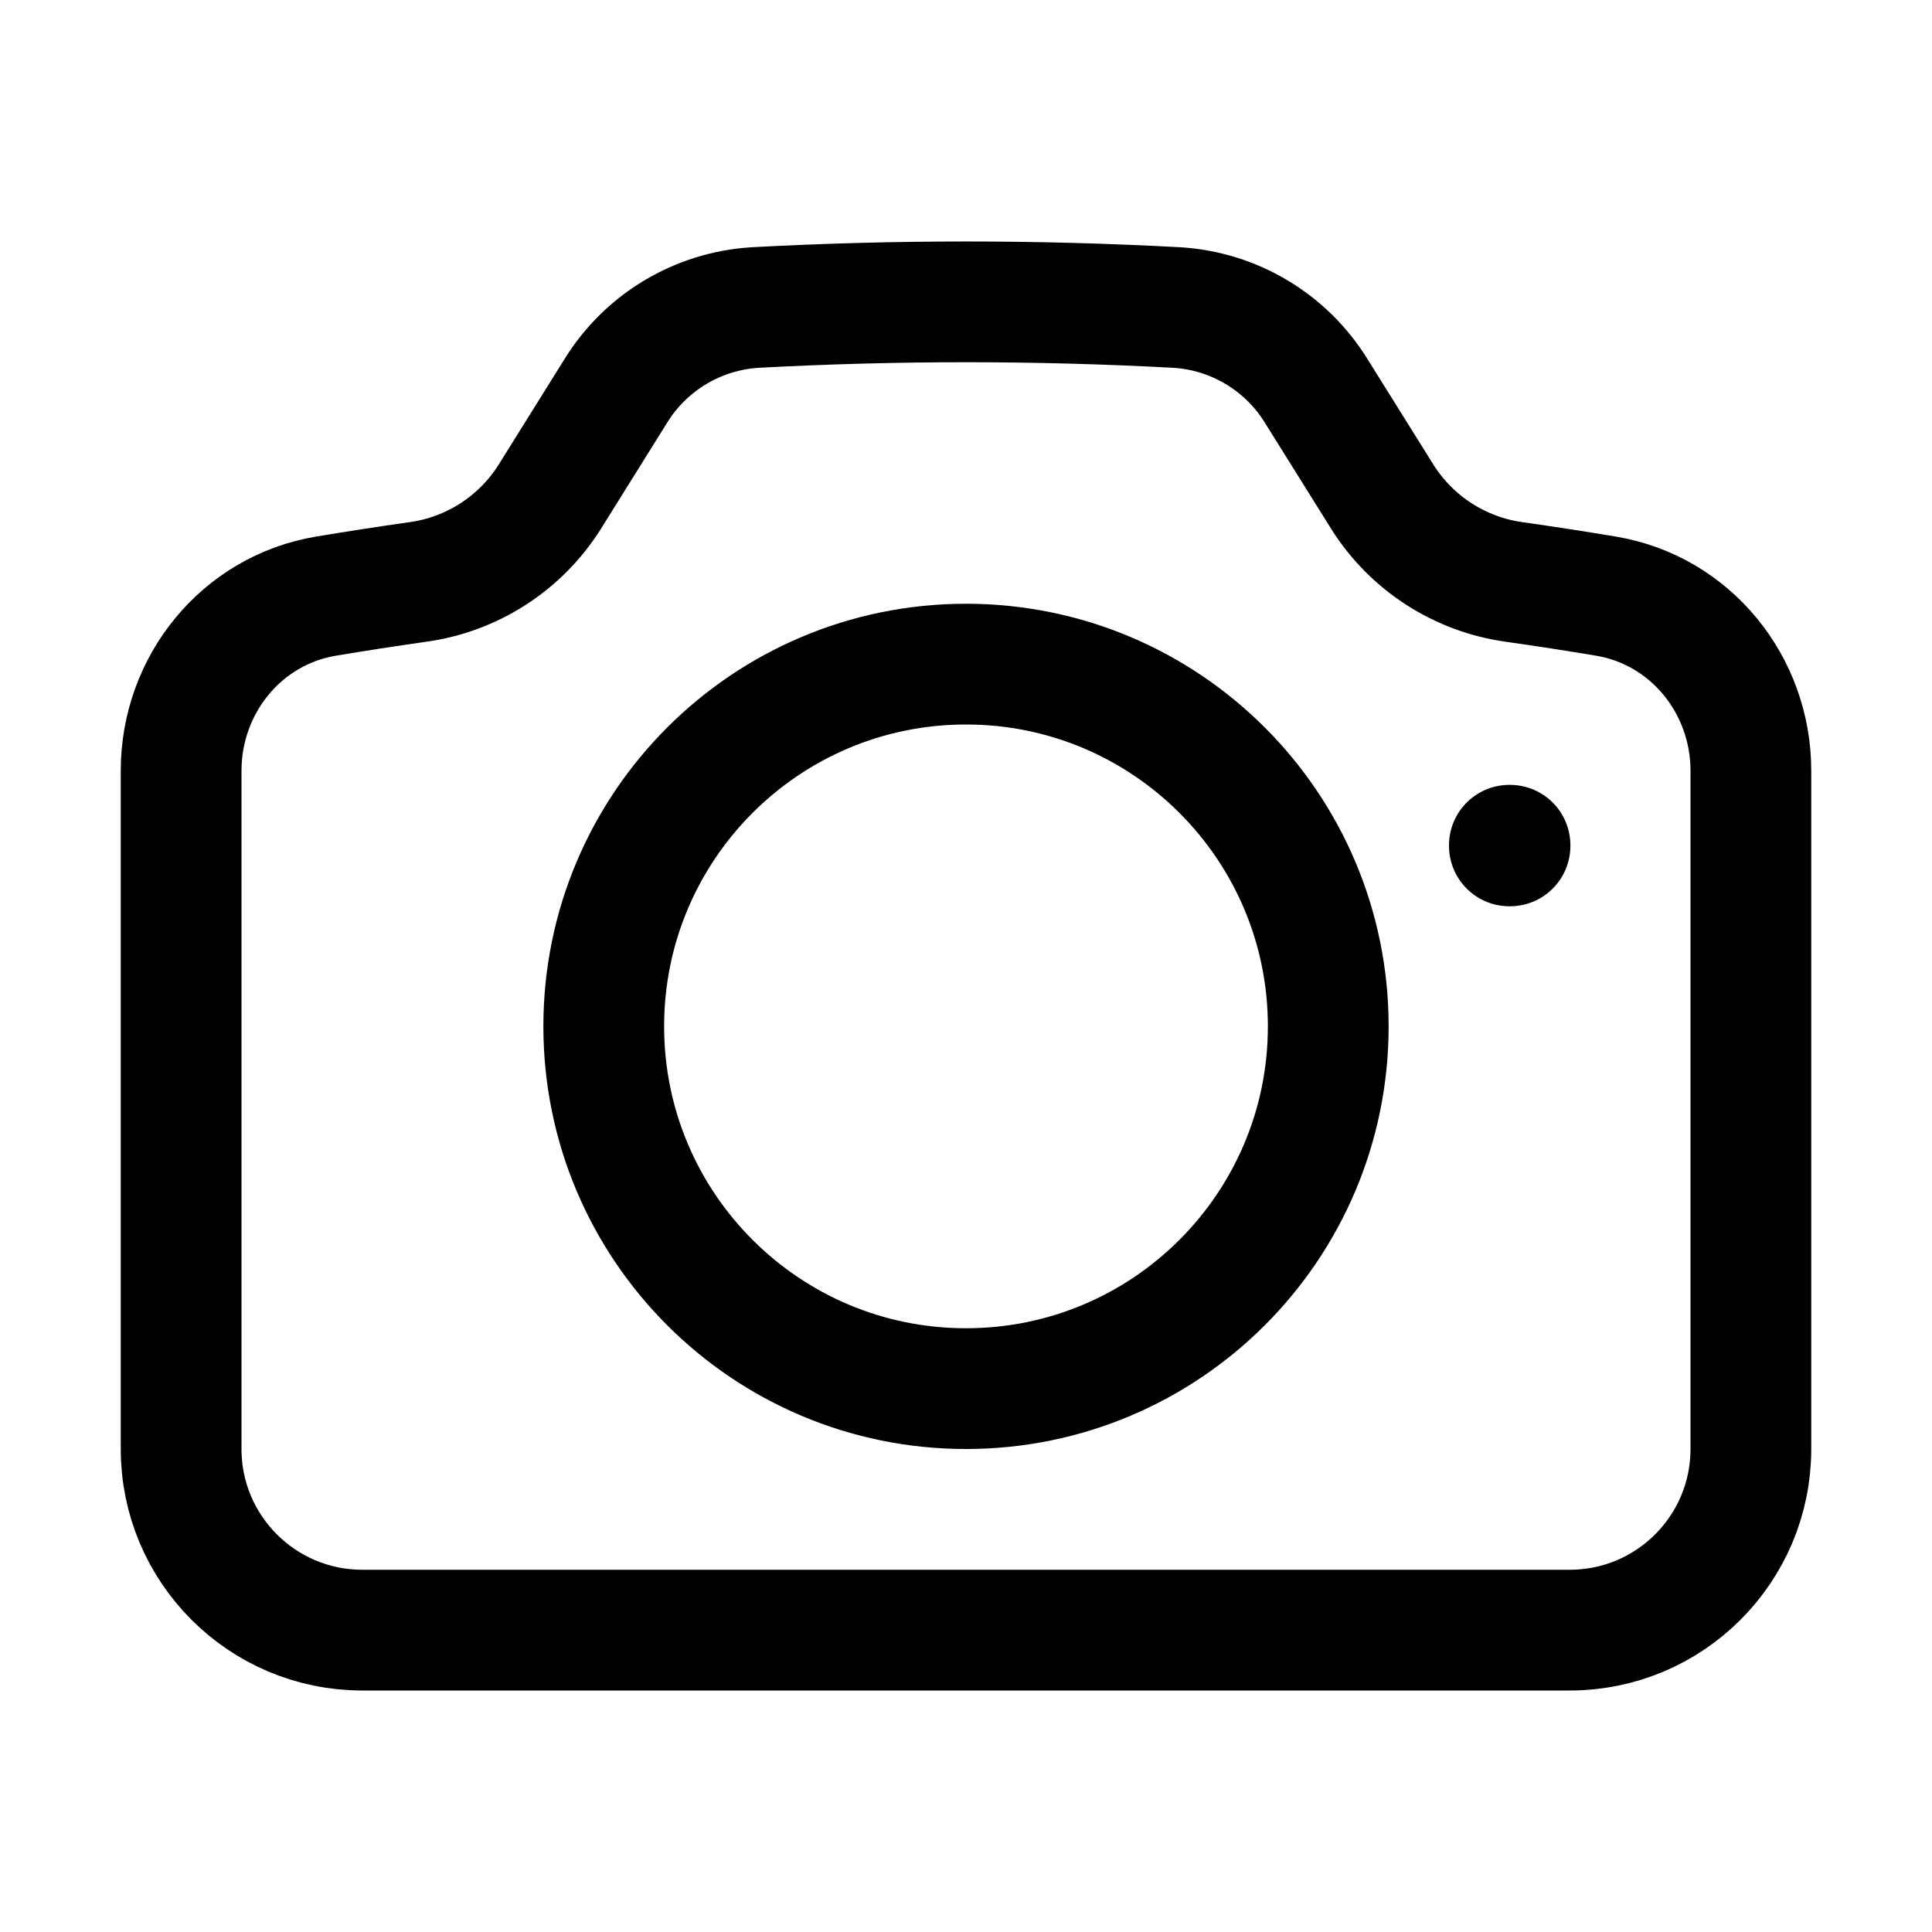
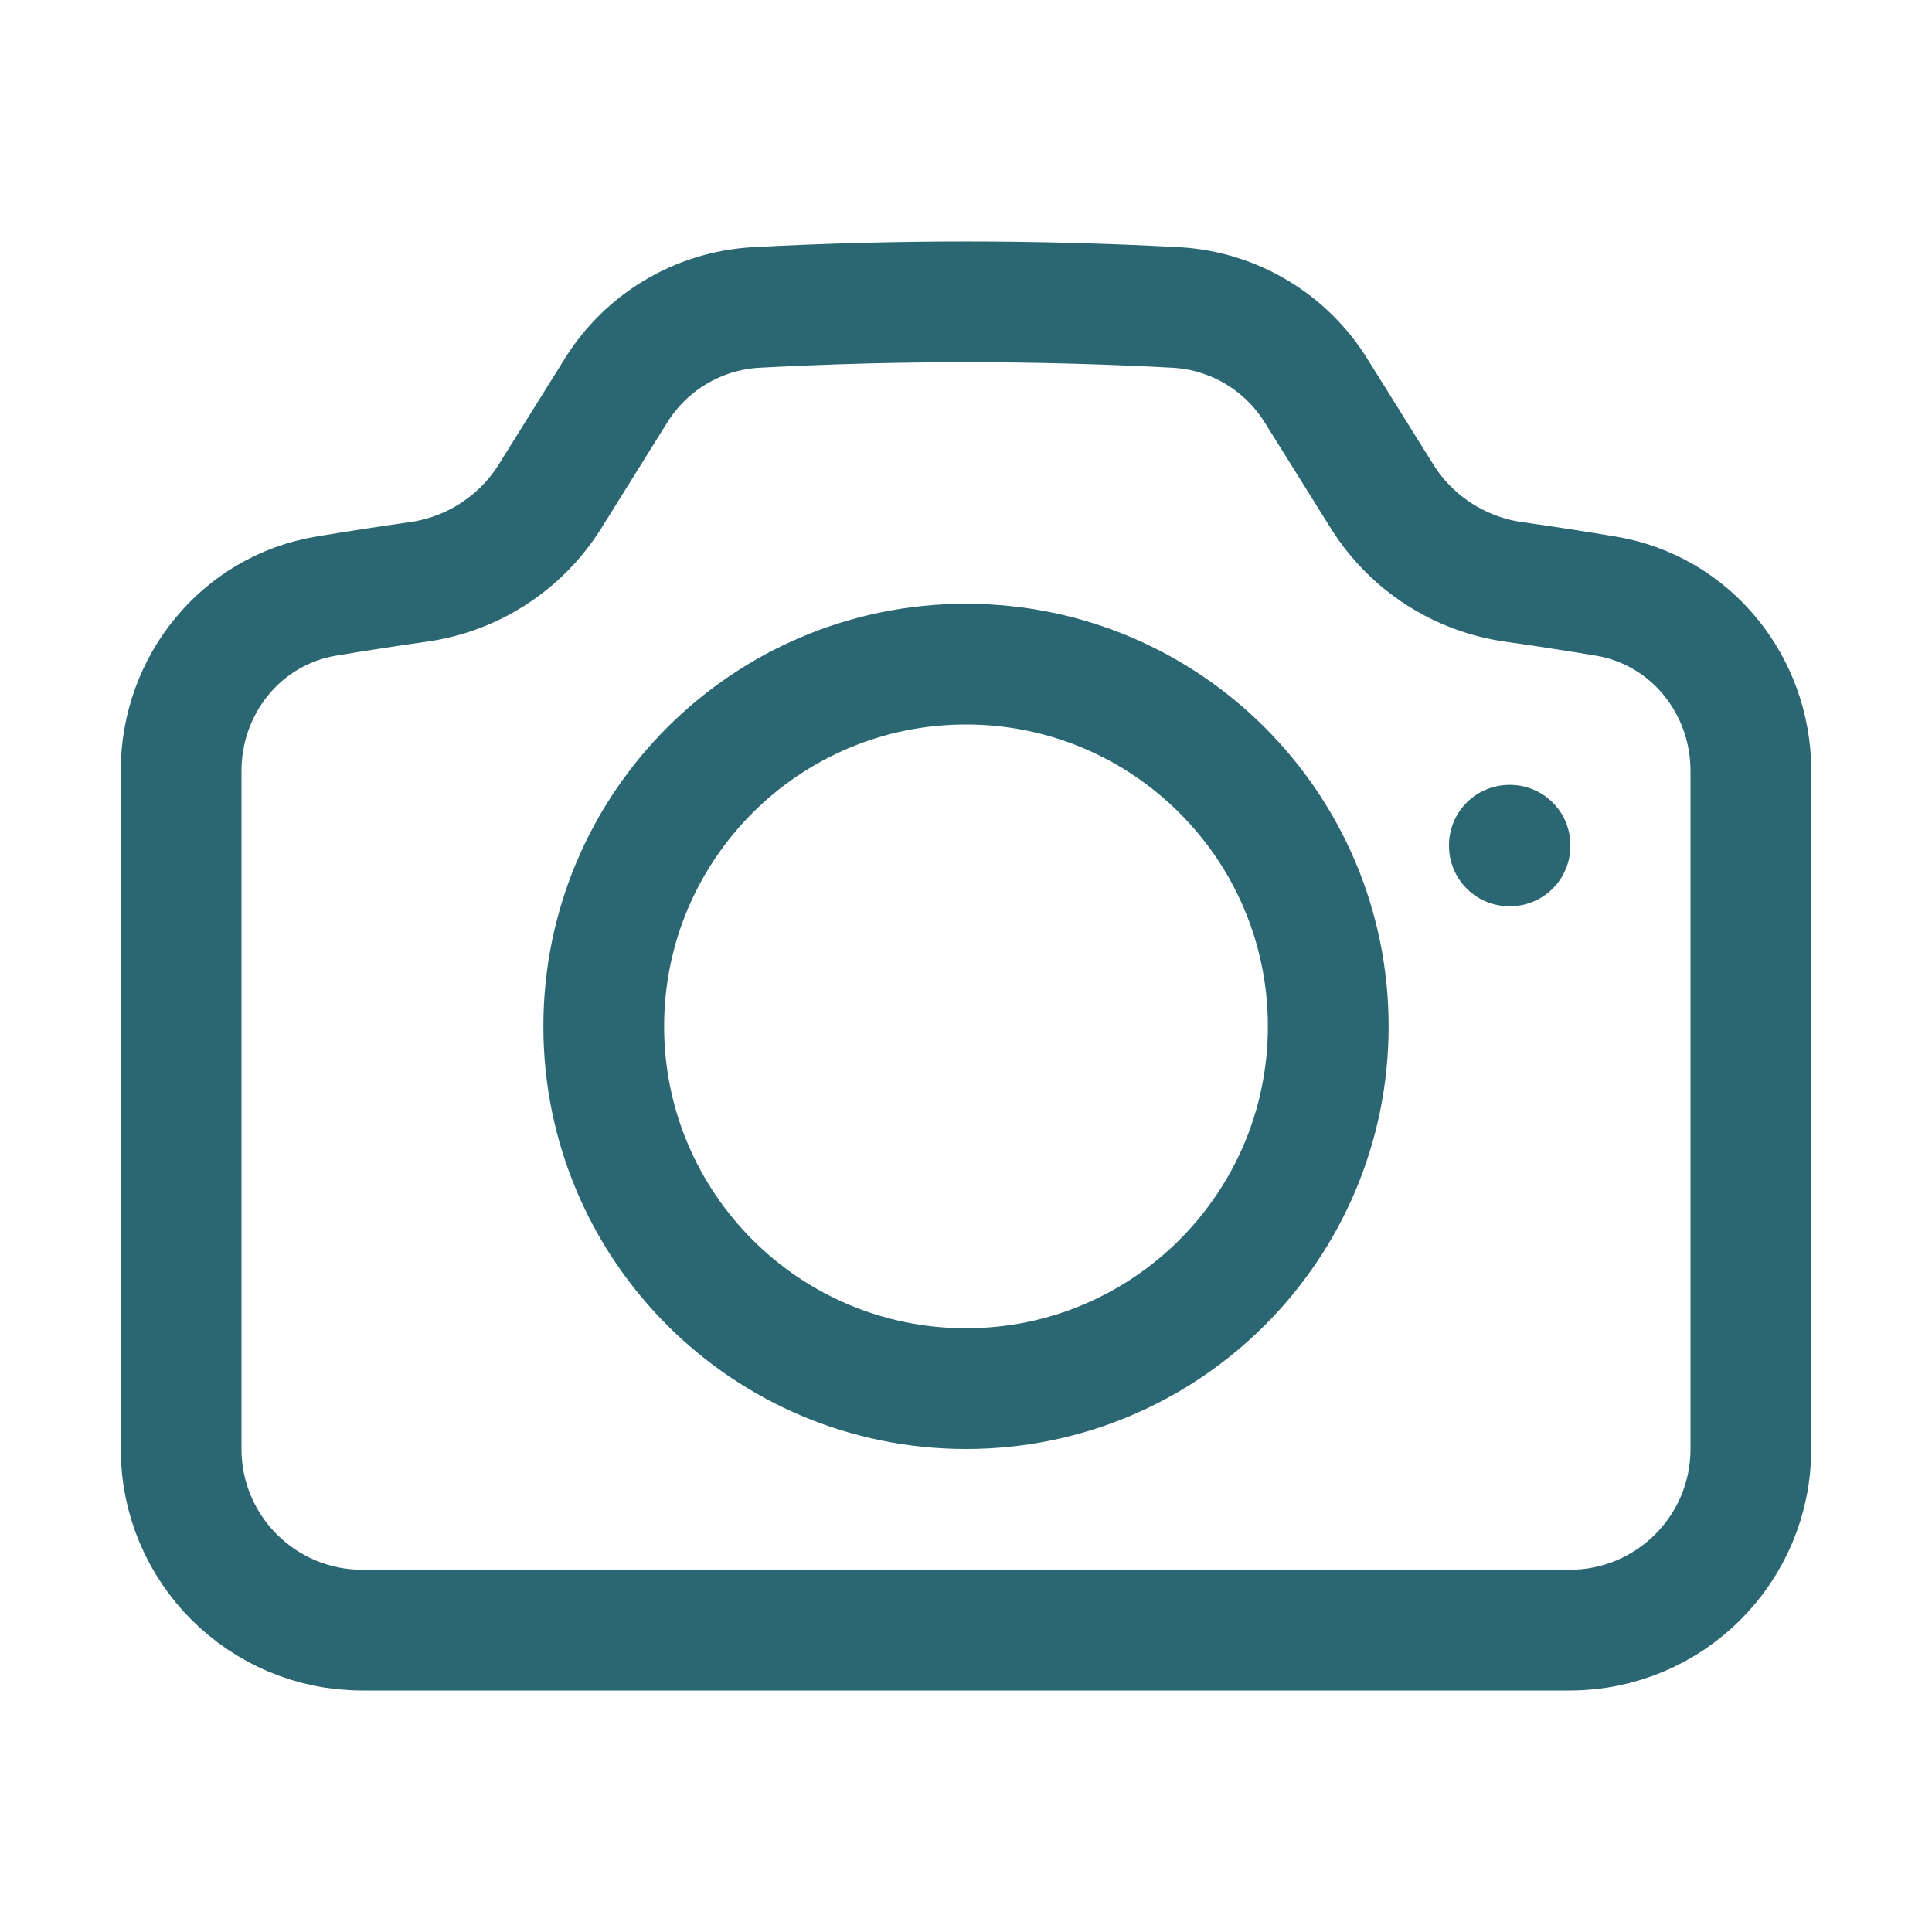
- <svg xmlns="http://www.w3.org/2000/svg" fill="none" class="w-12" viewBox="0 0 24 24" stroke-width="1.5" stroke="currentColor">
-   <path stroke-linecap="round" stroke-linejoin="round" d="M6.827 6.175A2.31 2.31 0 0 1 5.186 7.23c-.38.054-.757.112-1.134.175C2.999 7.58 2.25 8.507 2.25 9.574V18a2.25 2.25 0 0 0 2.25 2.25h15A2.25 2.25 0 0 0 21.75 18V9.574c0-1.067-.75-1.994-1.802-2.169a47.865 47.865 0 0 0-1.134-.175 2.31 2.31 0 0 1-1.64-1.055l-.822-1.316a2.192 2.192 0 0 0-1.736-1.039 48.774 48.774 0 0 0-5.232 0 2.192 2.192 0 0 0-1.736 1.039l-.821 1.316Z" />
-   <path stroke-linecap="round" stroke-linejoin="round" d="M16.5 12.75a4.5 4.5 0 1 1-9 0 4.5 4.5 0 0 1 9 0ZM18.75 10.5h.008v.008h-.008V10.5Z" />
+ <svg xmlns="http://www.w3.org/2000/svg" fill="none" viewBox="0 0 24 24" stroke-width="1.5" stroke="currentColor">
+   <path stroke="#2B6673" stroke-linecap="round" stroke-linejoin="round" d="M6.827 6.175A2.31 2.31 0 0 1 5.186 7.23c-.38.054-.757.112-1.134.175C2.999 7.58 2.25 8.507 2.25 9.574V18a2.25 2.25 0 0 0 2.25 2.25h15A2.25 2.25 0 0 0 21.75 18V9.574c0-1.067-.75-1.994-1.802-2.169a47.865 47.865 0 0 0-1.134-.175 2.31 2.31 0 0 1-1.64-1.055l-.822-1.316a2.192 2.192 0 0 0-1.736-1.039 48.774 48.774 0 0 0-5.232 0 2.192 2.192 0 0 0-1.736 1.039l-.821 1.316Z" />
+   <path stroke="#2B6673" stroke-linecap="round" stroke-linejoin="round" d="M16.5 12.75a4.5 4.5 0 1 1-9 0 4.5 4.5 0 0 1 9 0ZM18.75 10.5h.008v.008h-.008V10.5Z" />
</svg>
